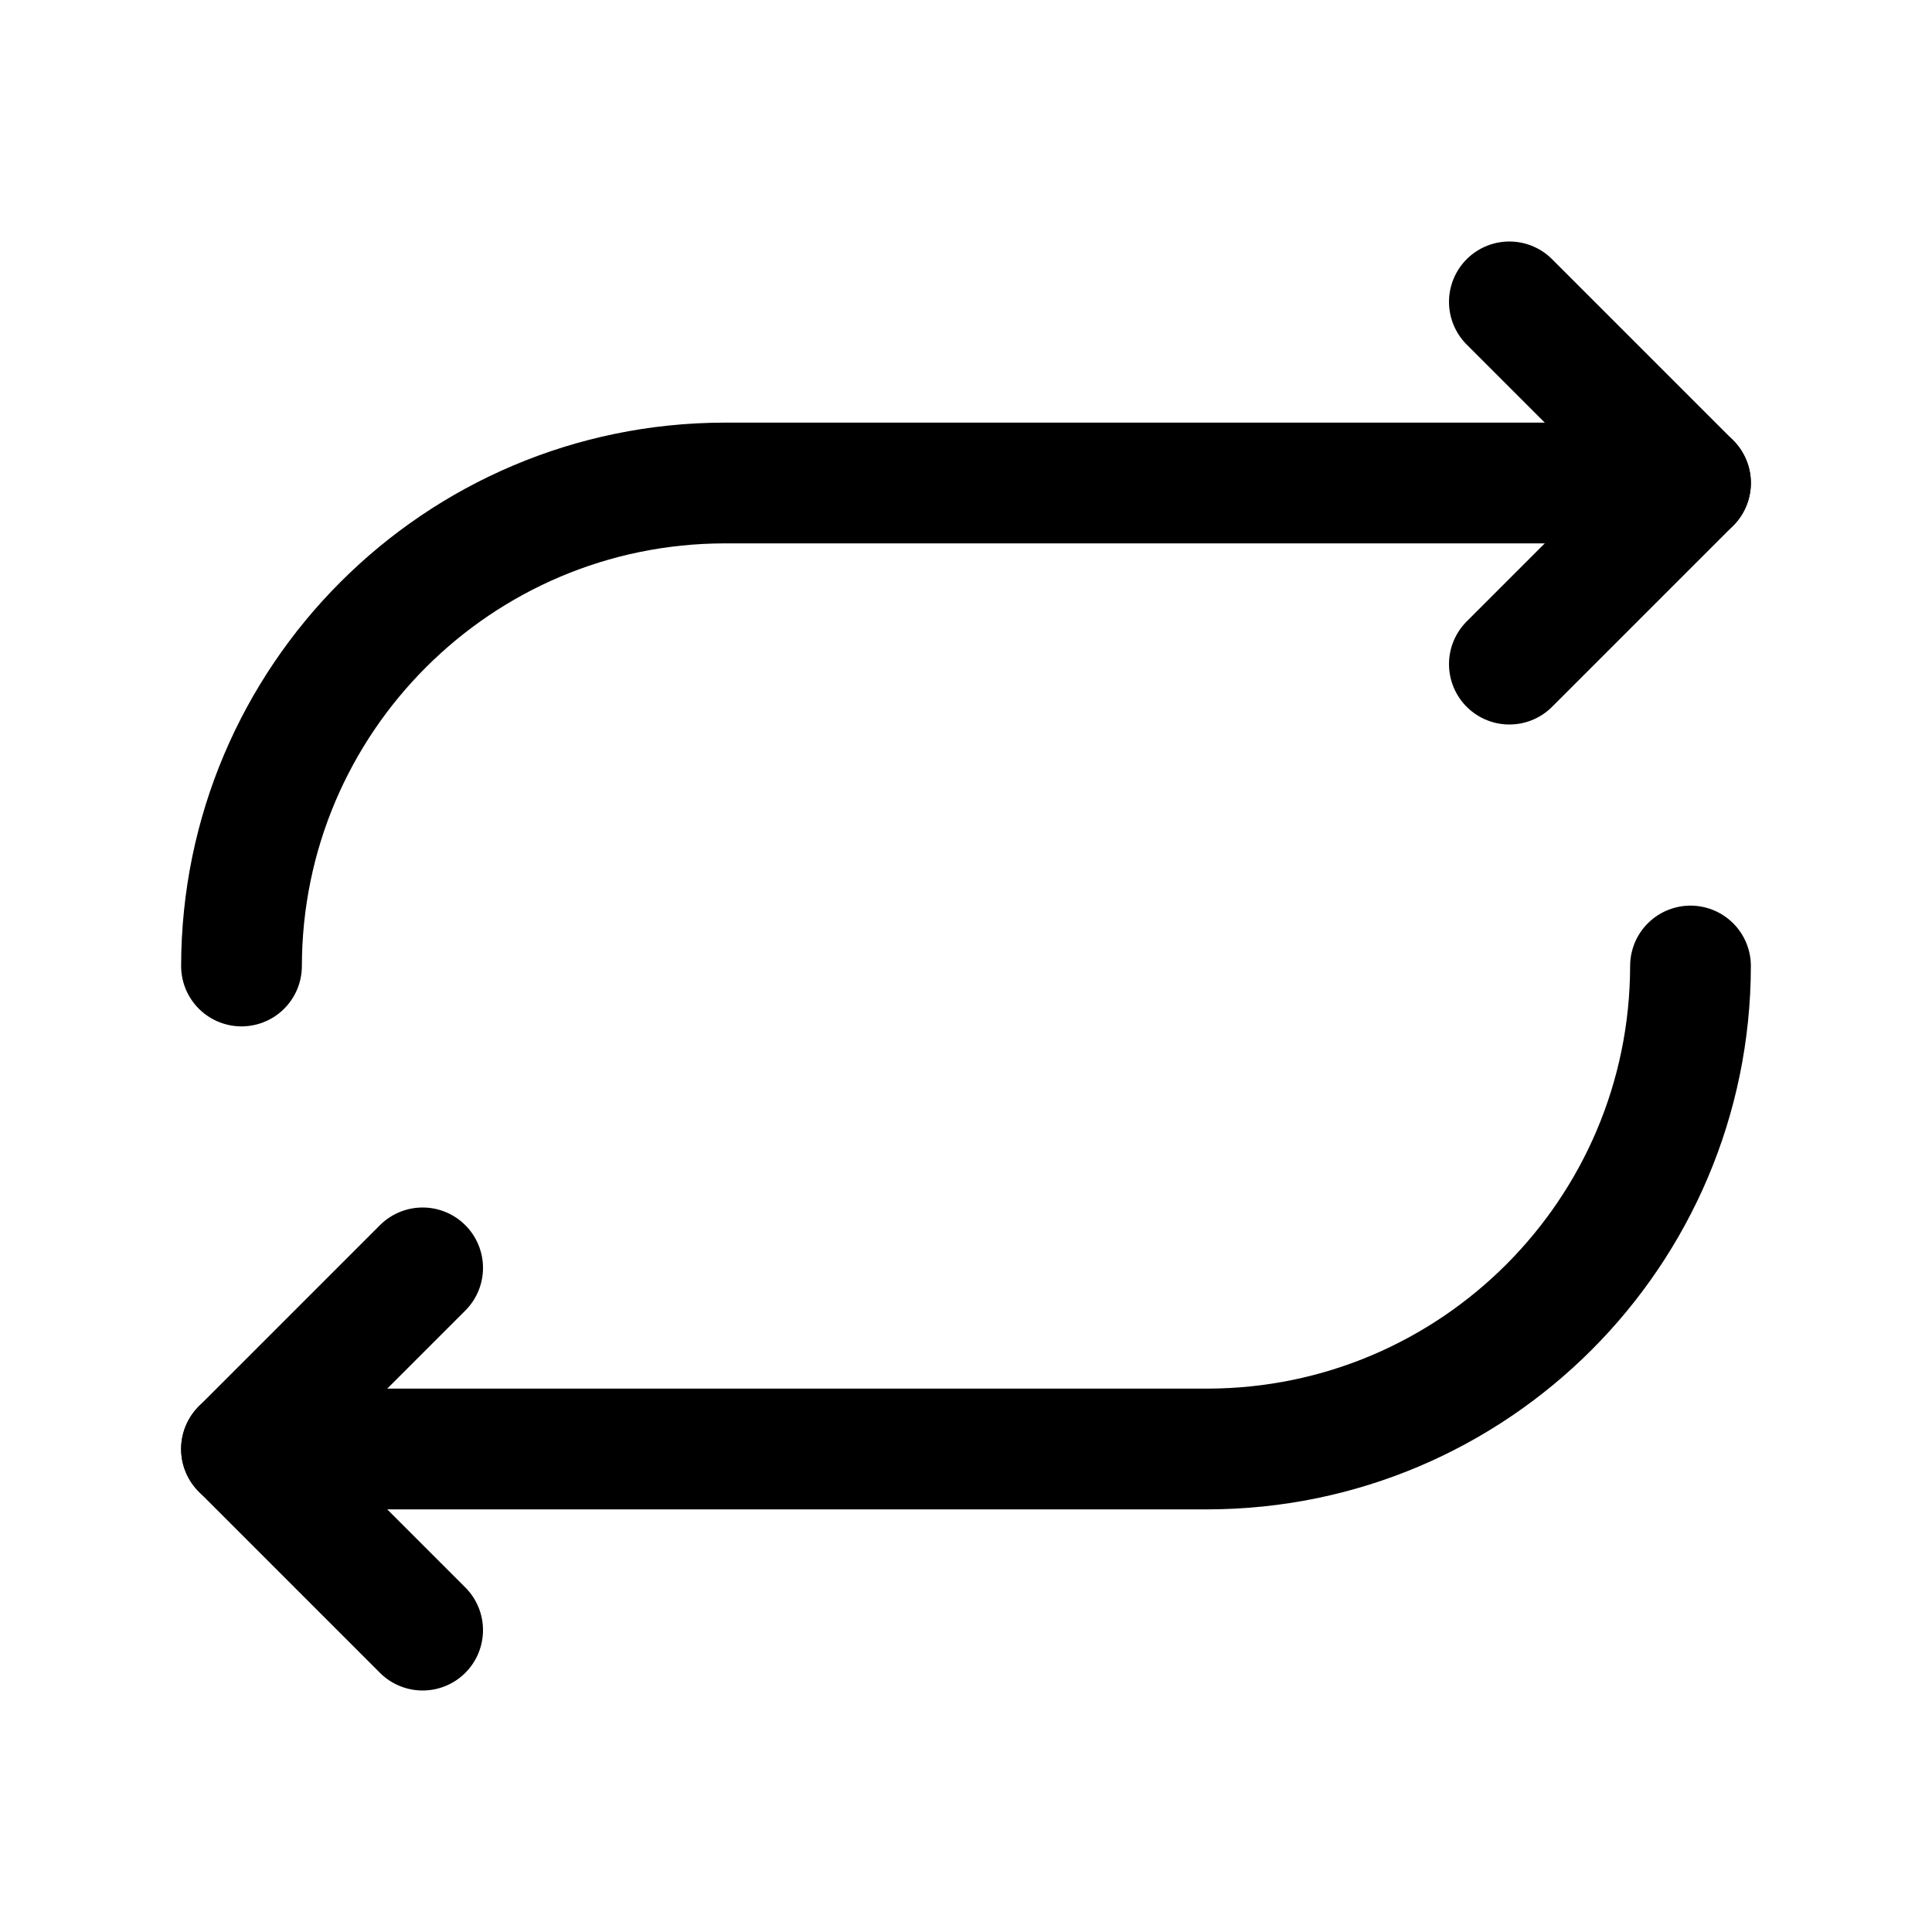
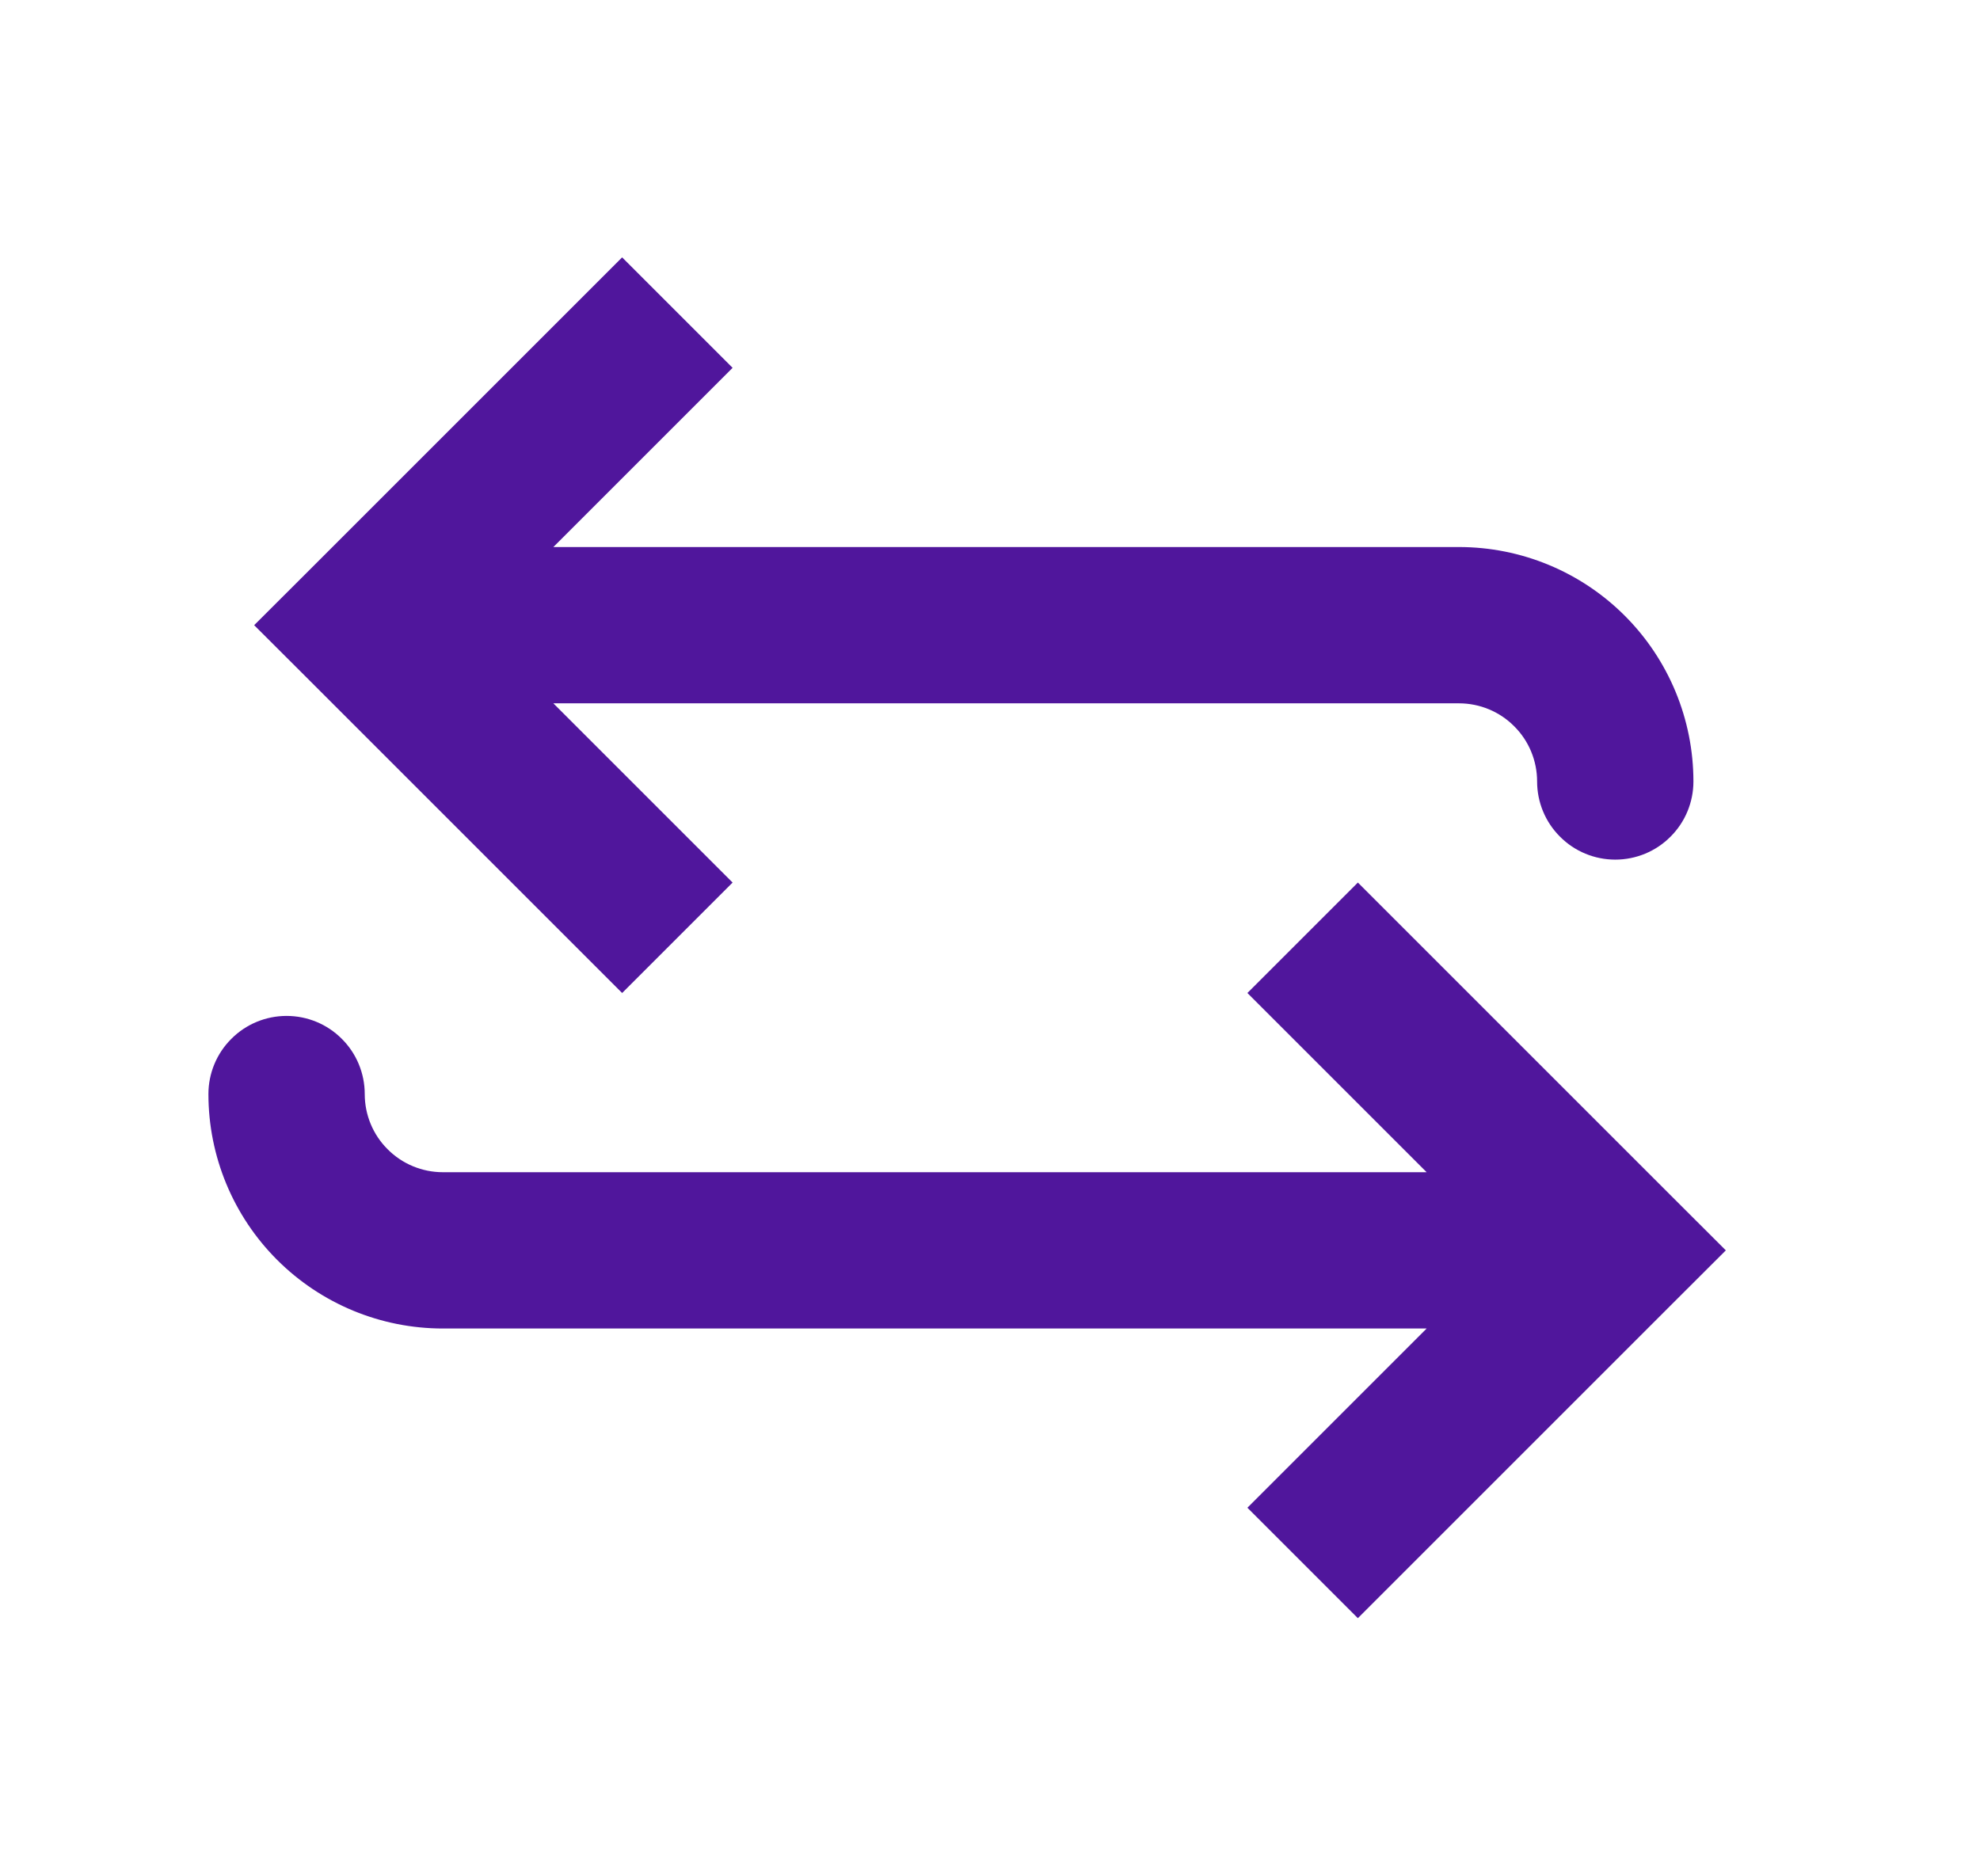
- <svg xmlns="http://www.w3.org/2000/svg" viewBox="0 0 256 256">
-   <rect fill="none" height="256" width="256" />
-   <polyline fill="none" points="200 88 224 64 200 40" stroke="#000" stroke-linecap="round" stroke-linejoin="round" stroke-width="16" />
-   <path d="M32,128A64.1,64.1,0,0,1,96,64H224" fill="none" stroke="#000" stroke-linecap="round" stroke-linejoin="round" stroke-width="16" />
-   <polyline fill="none" points="56 168 32 192 56 216" stroke="#000" stroke-linecap="round" stroke-linejoin="round" stroke-width="16" />
-   <path d="M224,128a64.1,64.1,0,0,1-64,64H32" fill="none" stroke="#000" stroke-linecap="round" stroke-linejoin="round" stroke-width="16" />
+ <svg xmlns="http://www.w3.org/2000/svg" width="19" height="18" viewBox="0 0 19 18" fill="none">
+   <path d="M3.5 6L2.97 5.47L2.439 6L2.97 6.53L3.5 6ZM14.75 7.5C14.75 7.699 14.829 7.89 14.97 8.03C15.11 8.171 15.301 8.25 15.5 8.25C15.699 8.25 15.89 8.171 16.03 8.03C16.171 7.89 16.25 7.699 16.25 7.5H14.75ZM5.97 2.47L2.97 5.47L4.03 6.53L7.03 3.53L5.97 2.47ZM2.97 6.53L5.97 9.53L7.03 8.47L4.03 5.47L2.97 6.53ZM3.5 6.75H14V5.25H3.5V6.75ZM14 6.75C14.199 6.75 14.39 6.829 14.53 6.97C14.671 7.11 14.75 7.301 14.75 7.5H16.25C16.25 6.903 16.013 6.331 15.591 5.909C15.169 5.487 14.597 5.25 14 5.25V6.75ZM15.5 12L16.03 11.47L16.561 12L16.03 12.53L15.5 12ZM2 10.5C2 10.301 2.079 10.11 2.22 9.97C2.36 9.829 2.551 9.75 2.75 9.75C2.949 9.75 3.14 9.829 3.28 9.97C3.421 10.11 3.5 10.301 3.5 10.5H2ZM13.03 8.47L16.03 11.47L14.97 12.53L11.97 9.53L13.03 8.47ZM16.03 12.53L13.03 15.53L11.97 14.47L14.97 11.47L16.03 12.53ZM15.5 12.75H4.25V11.25H15.5V12.75ZM4.25 12.75C3.653 12.75 3.081 12.513 2.659 12.091C2.237 11.669 2 11.097 2 10.5H3.5C3.5 10.699 3.579 10.89 3.72 11.03C3.86 11.171 4.051 11.25 4.25 11.25V12.75Z" fill="#50169C" />
</svg>
